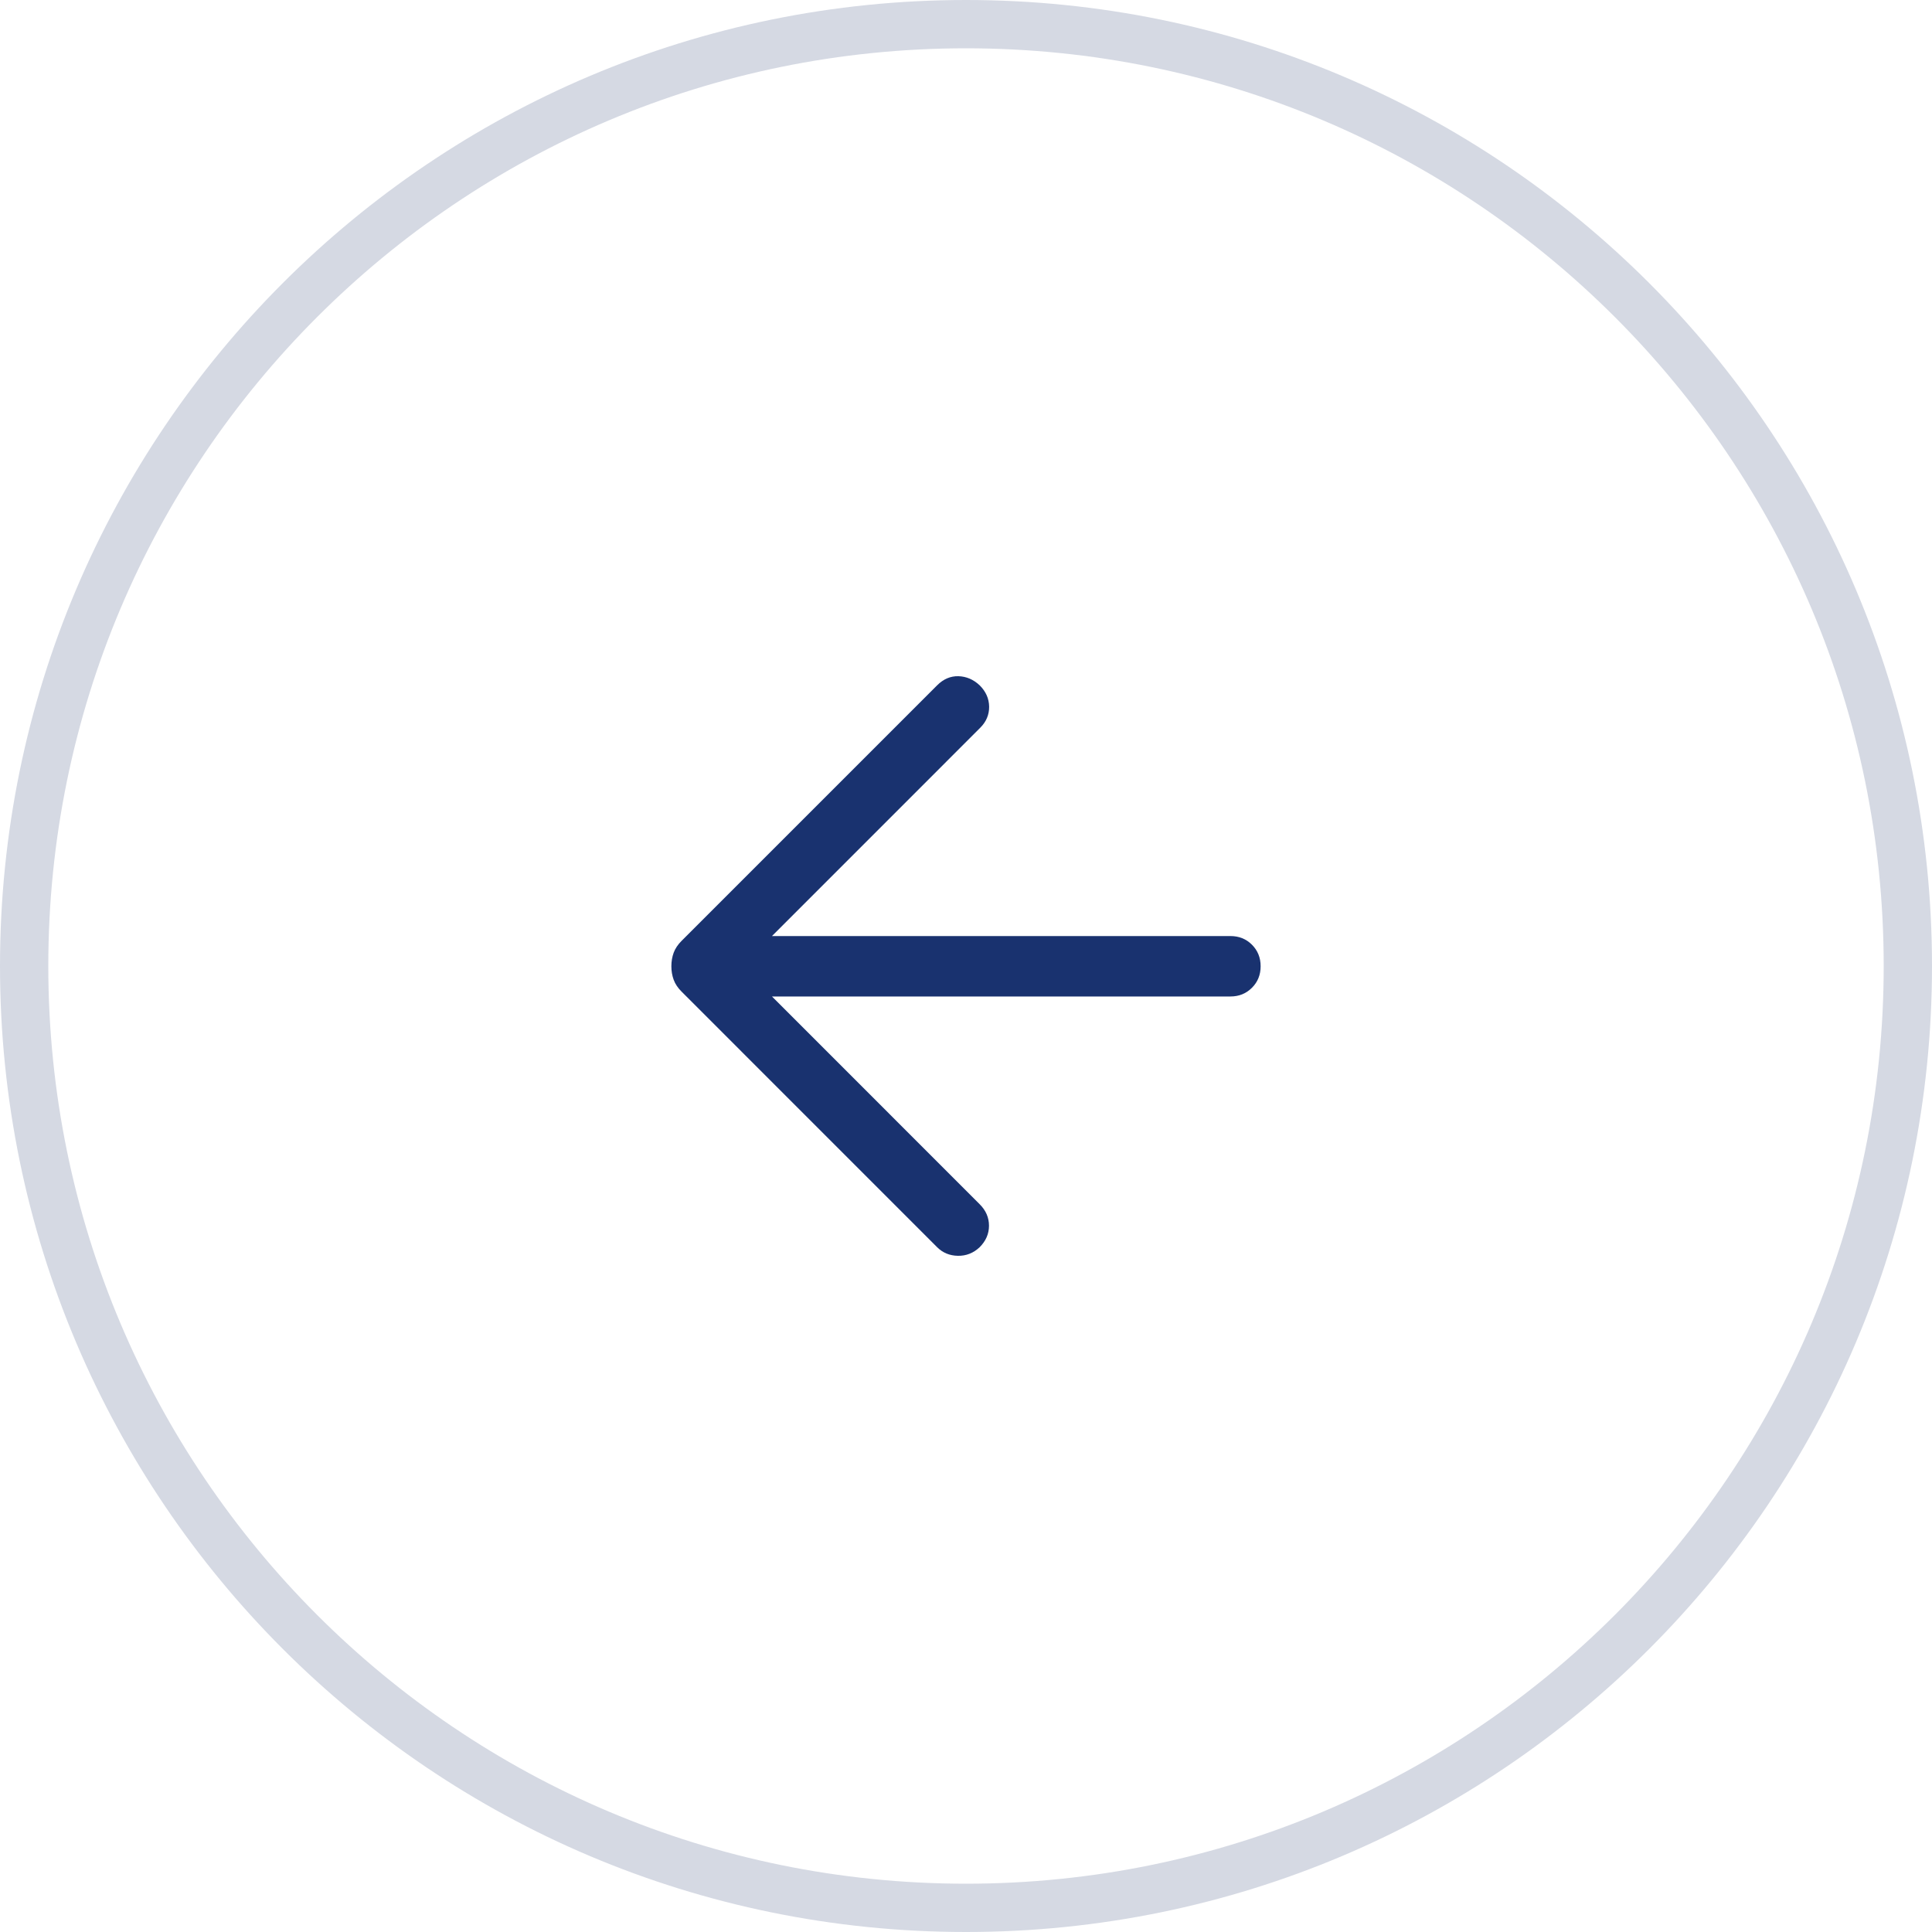
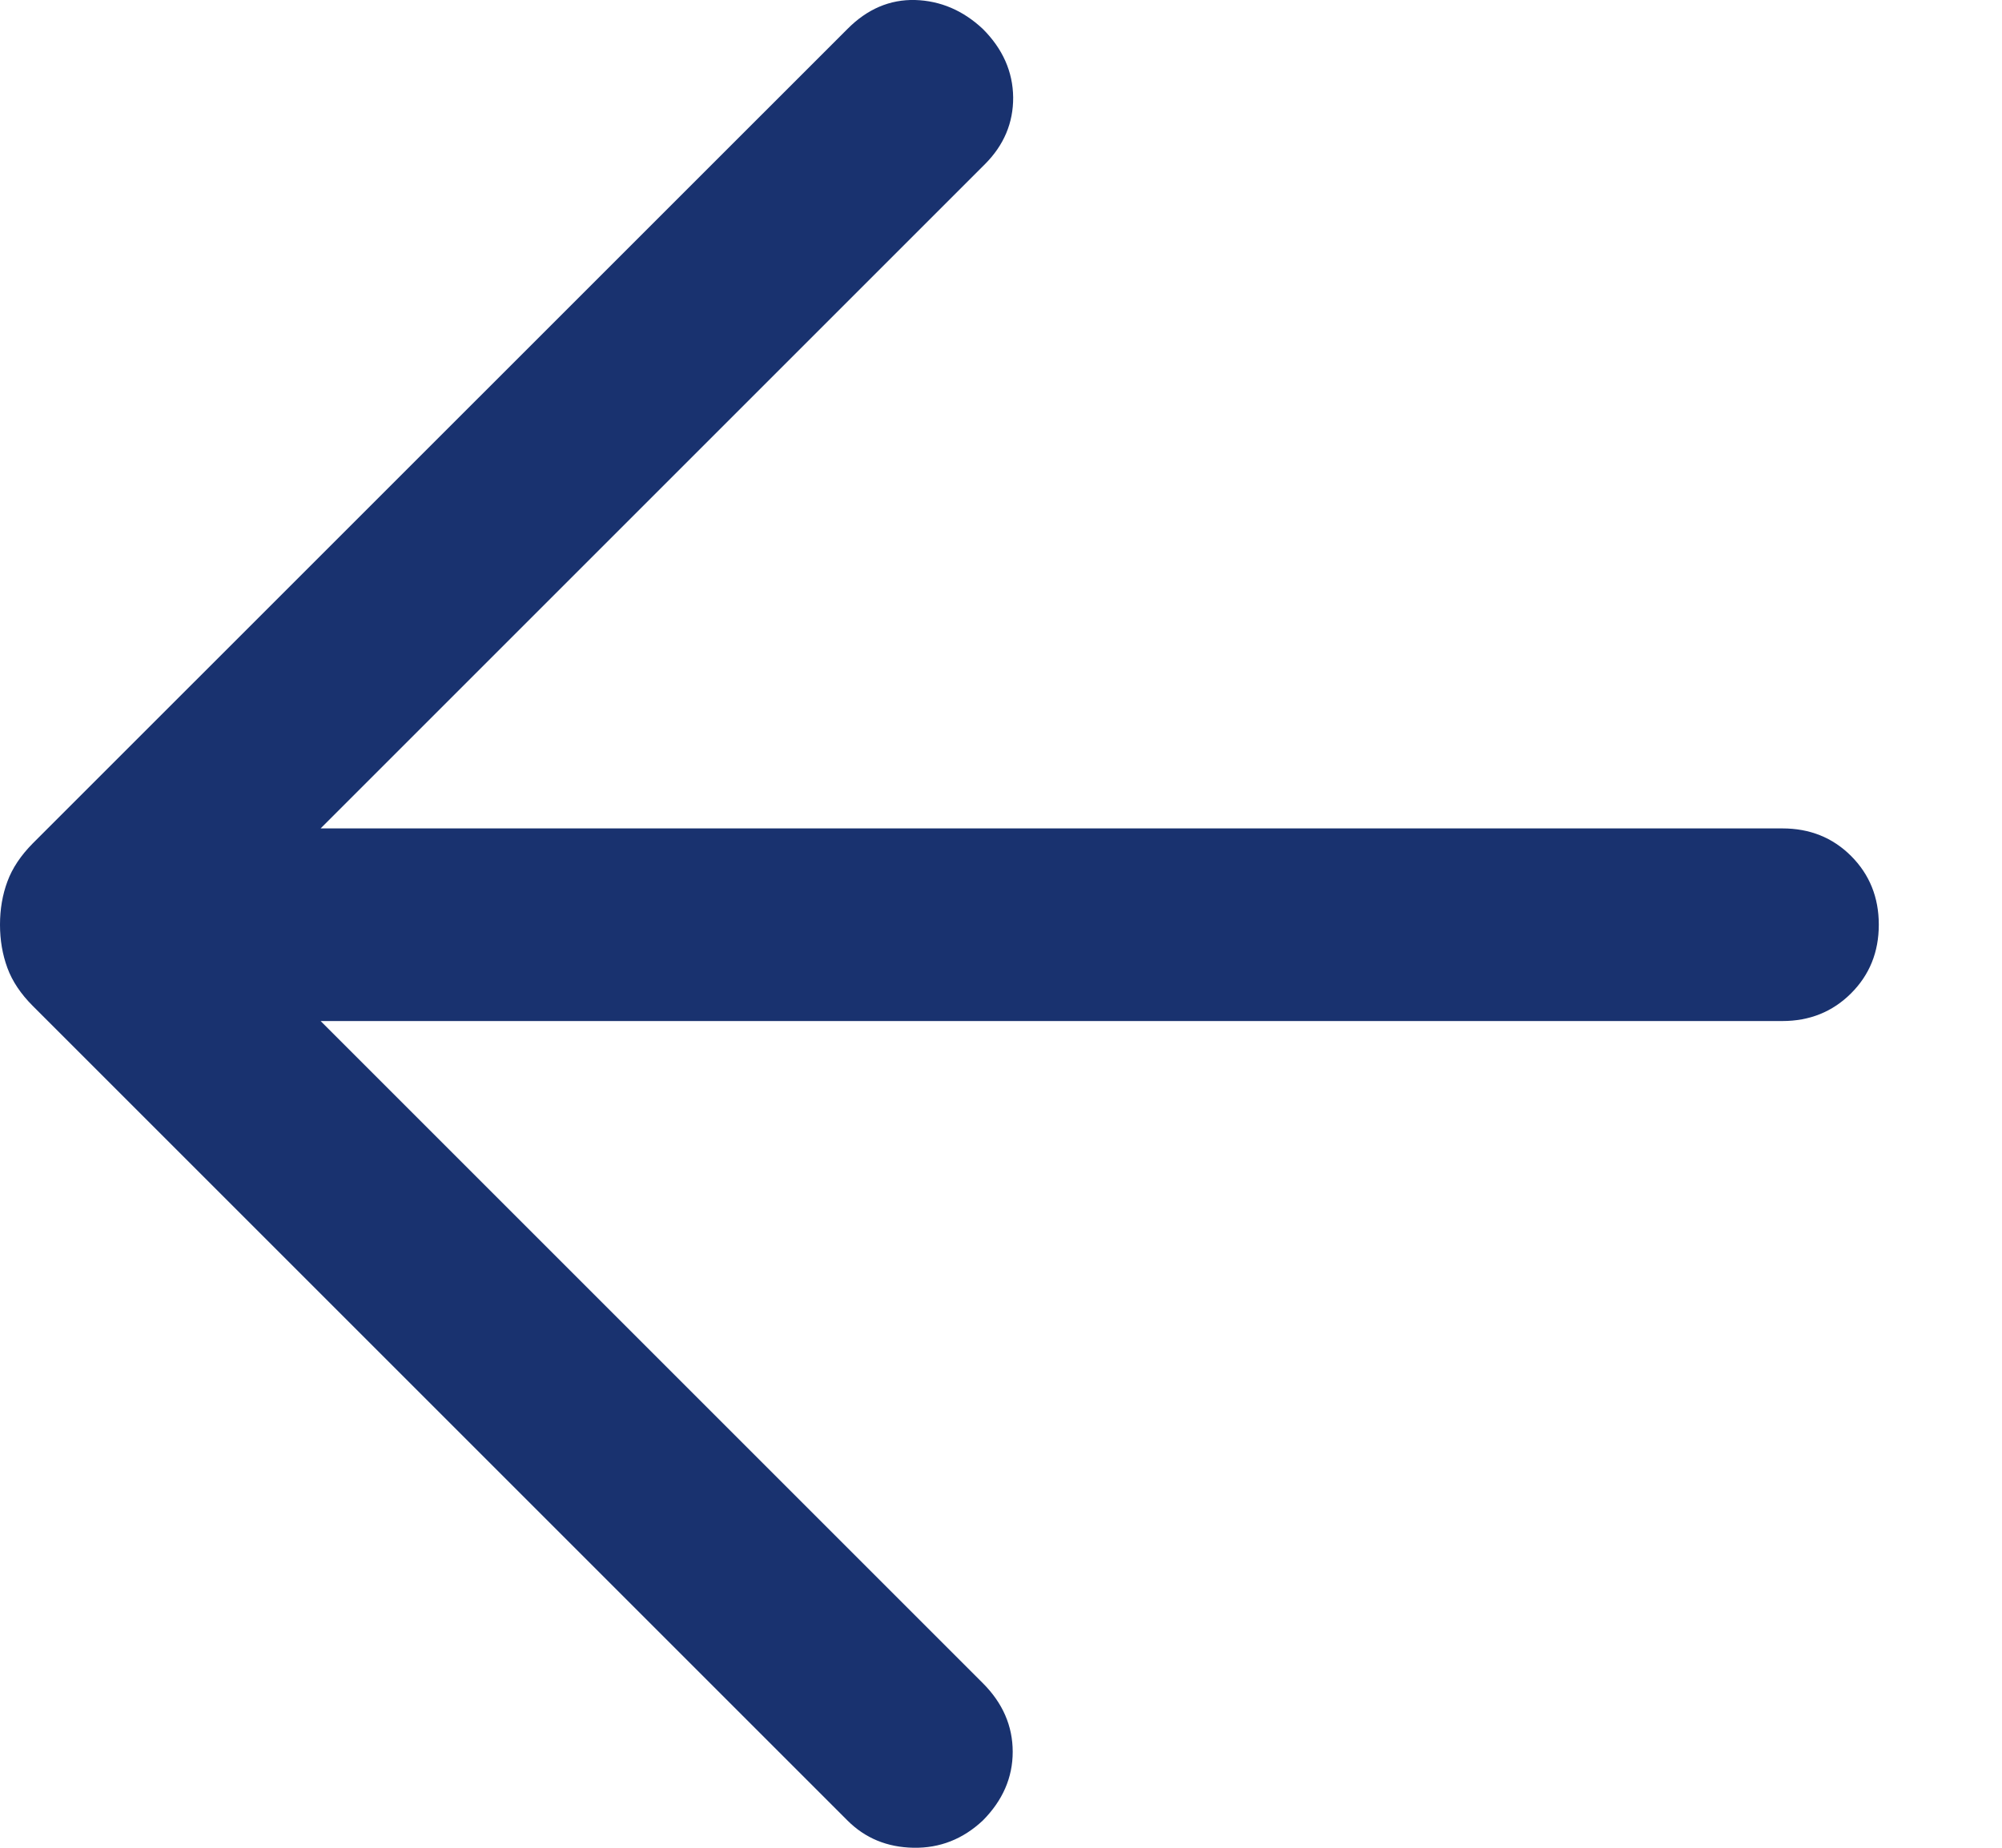
- <svg xmlns="http://www.w3.org/2000/svg" width="40" height="40" viewBox="0 0 40 40" fill="none">
-   <rect x="0.5" y="0.5" width="39" height="39" rx="19.5" stroke="#D5D9E3" />
-   <path d="M15.983 20.631H25.474C25.652 20.631 25.8 20.571 25.92 20.451C26.04 20.331 26.1 20.183 26.1 20.005C26.1 19.828 26.04 19.679 25.92 19.559C25.8 19.439 25.652 19.38 25.474 19.38H15.983L20.295 15.067C20.419 14.943 20.48 14.798 20.479 14.632C20.477 14.465 20.412 14.317 20.282 14.188C20.153 14.067 20.006 14.005 19.843 14C19.679 13.996 19.532 14.059 19.403 14.188L14.114 19.477C14.035 19.555 13.98 19.638 13.948 19.724C13.916 19.811 13.9 19.905 13.9 20.005C13.9 20.106 13.916 20.199 13.948 20.286C13.98 20.373 14.035 20.455 14.114 20.533L19.403 25.823C19.519 25.938 19.662 25.997 19.832 26C20.003 26.003 20.153 25.944 20.282 25.823C20.412 25.693 20.476 25.544 20.476 25.377C20.476 25.209 20.412 25.06 20.282 24.931L15.983 20.631Z" fill="#19326F" />
+ <svg xmlns="http://www.w3.org/2000/svg" width="13" height="12" viewBox="0 0 13 12" fill="none">
+   <path d="M2.082 6.631H11.574C11.751 6.631 11.9 6.571 12.02 6.451C12.14 6.331 12.2 6.183 12.2 6.005C12.2 5.828 12.14 5.679 12.02 5.559C11.9 5.439 11.751 5.38 11.574 5.38H2.082L6.395 1.067C6.519 0.943 6.58 0.798 6.579 0.632C6.577 0.465 6.511 0.317 6.382 0.188C6.253 0.067 6.106 0.005 5.942 0C5.779 -0.004 5.632 0.058 5.503 0.188L0.213 5.477C0.135 5.556 0.08 5.638 0.048 5.725C0.016 5.811 0 5.905 0 6.005C0 6.106 0.016 6.199 0.048 6.286C0.08 6.373 0.135 6.455 0.213 6.533L5.503 11.823C5.618 11.938 5.761 11.997 5.932 12C6.103 12.003 6.253 11.944 6.382 11.823C6.511 11.693 6.576 11.544 6.576 11.377C6.576 11.209 6.511 11.06 6.382 10.931L2.082 6.631Z" fill="#19326F" />
</svg>
